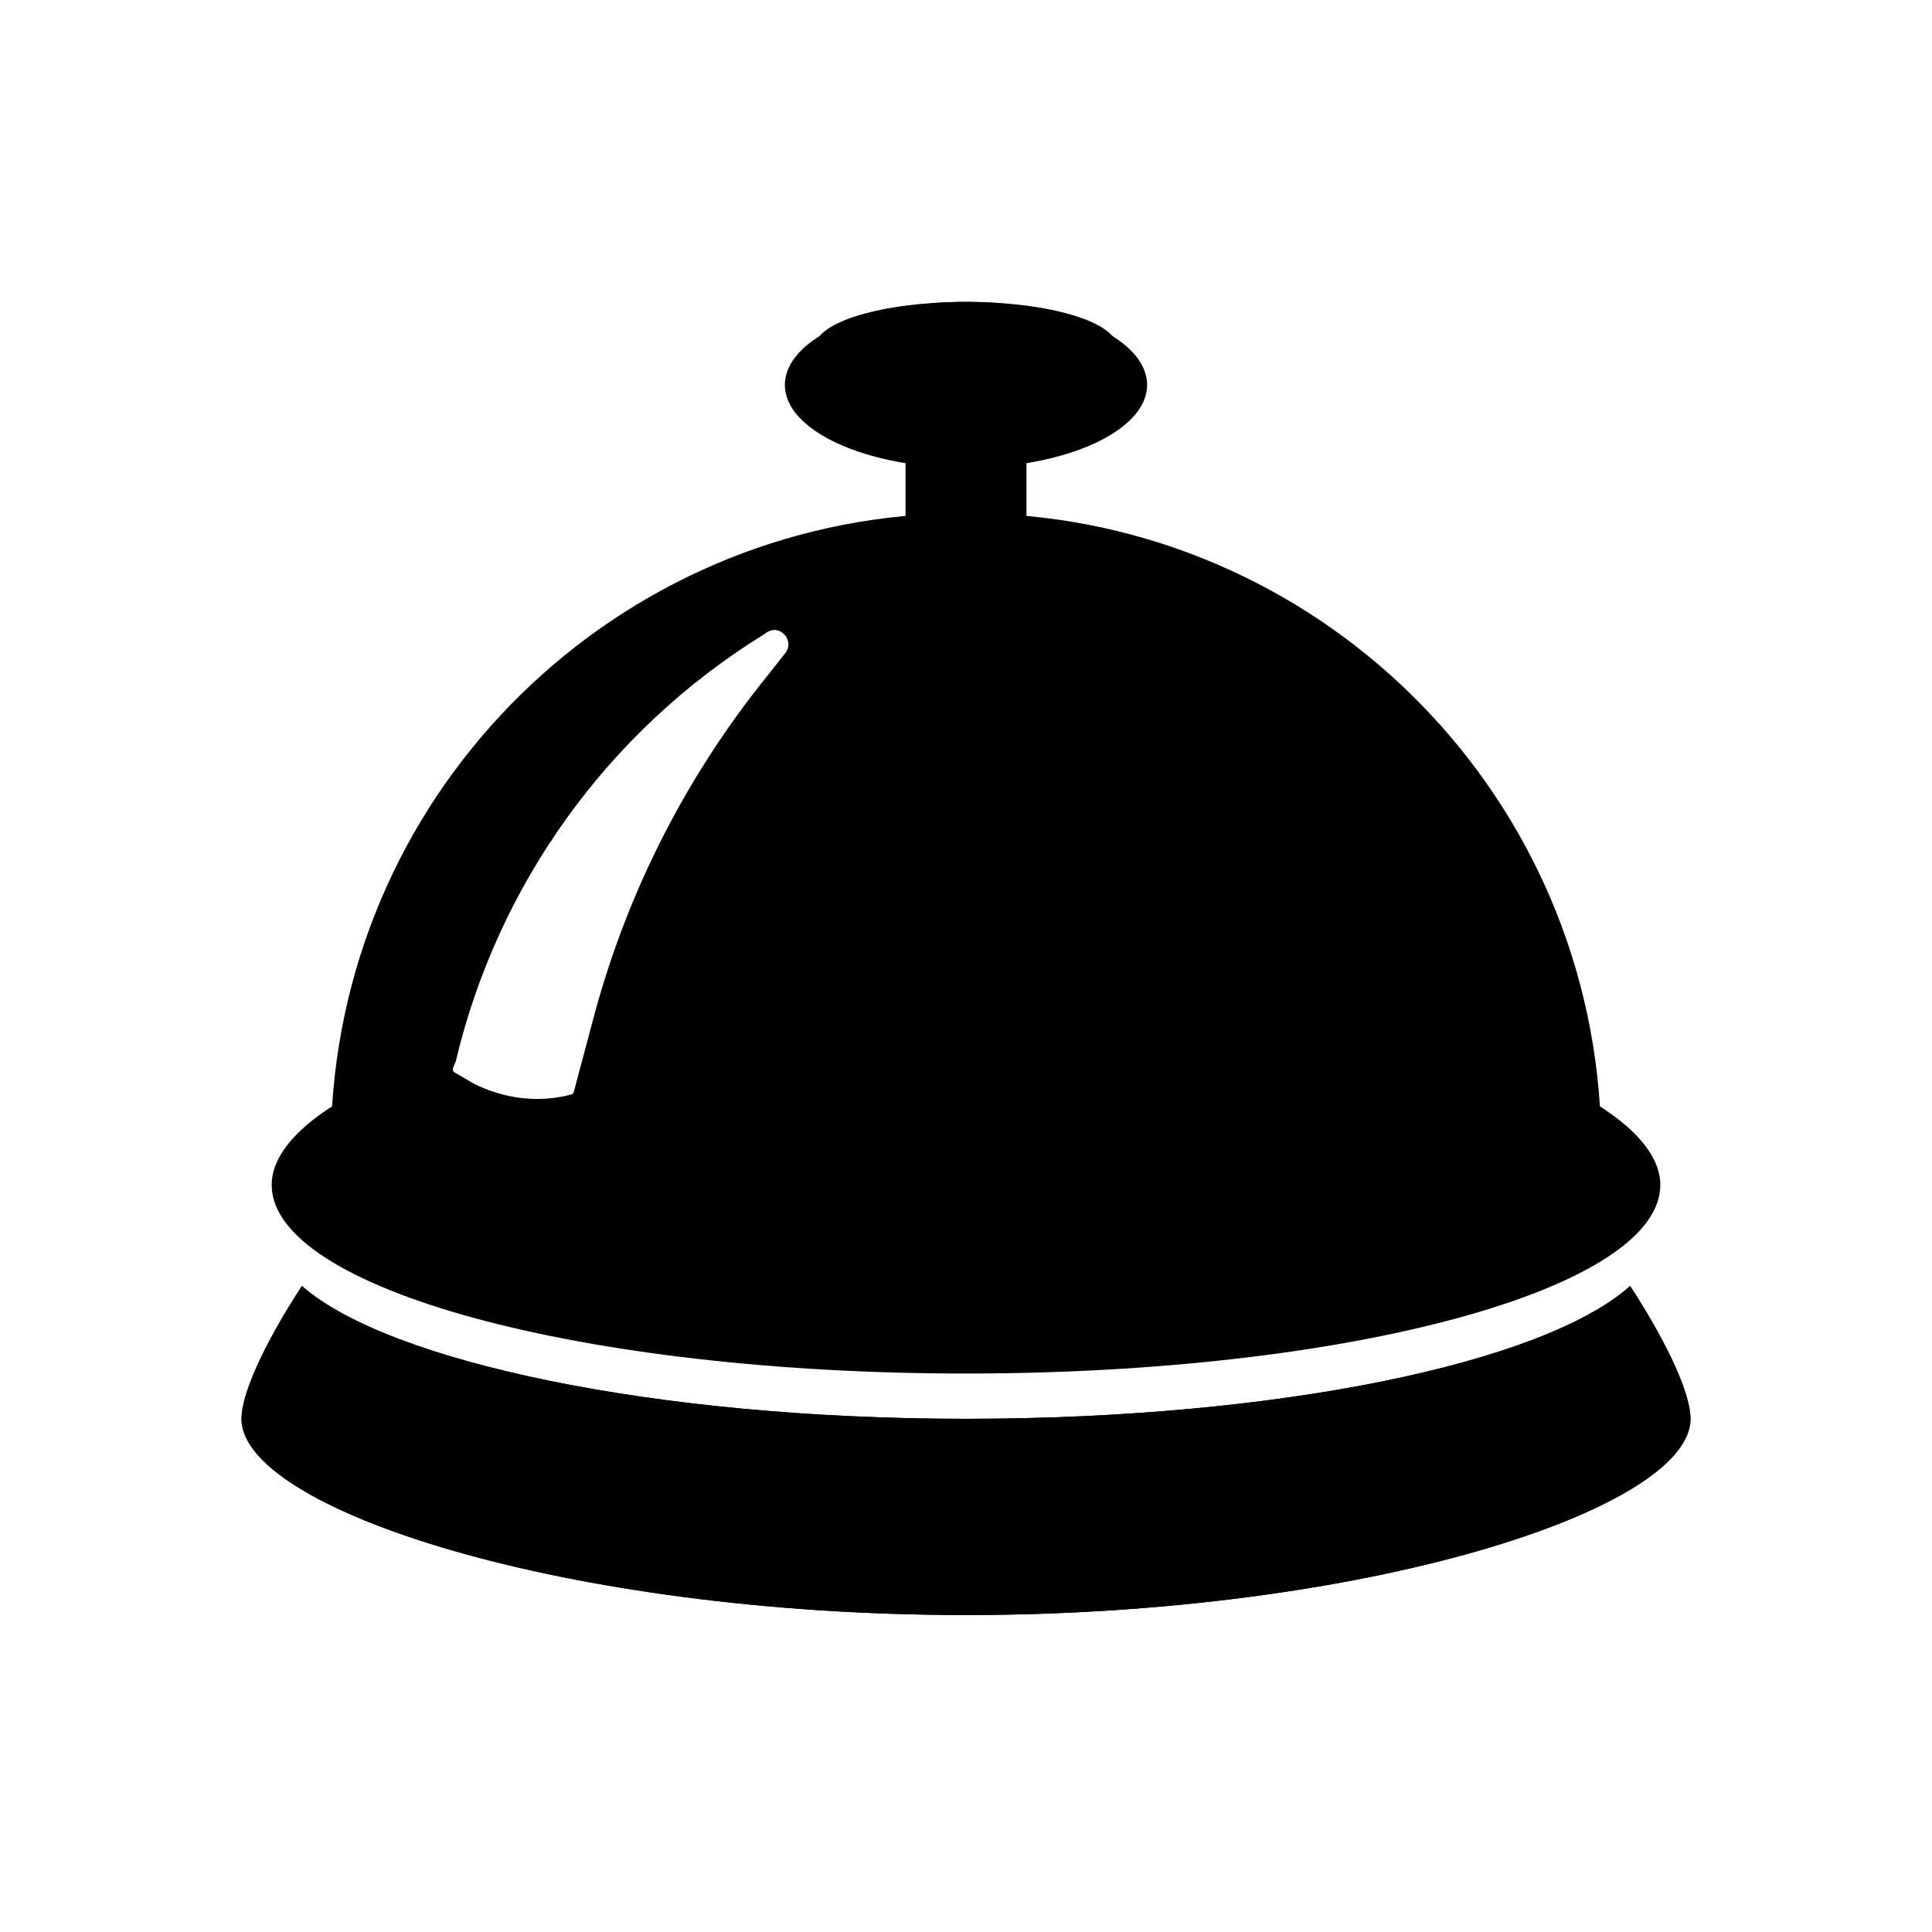
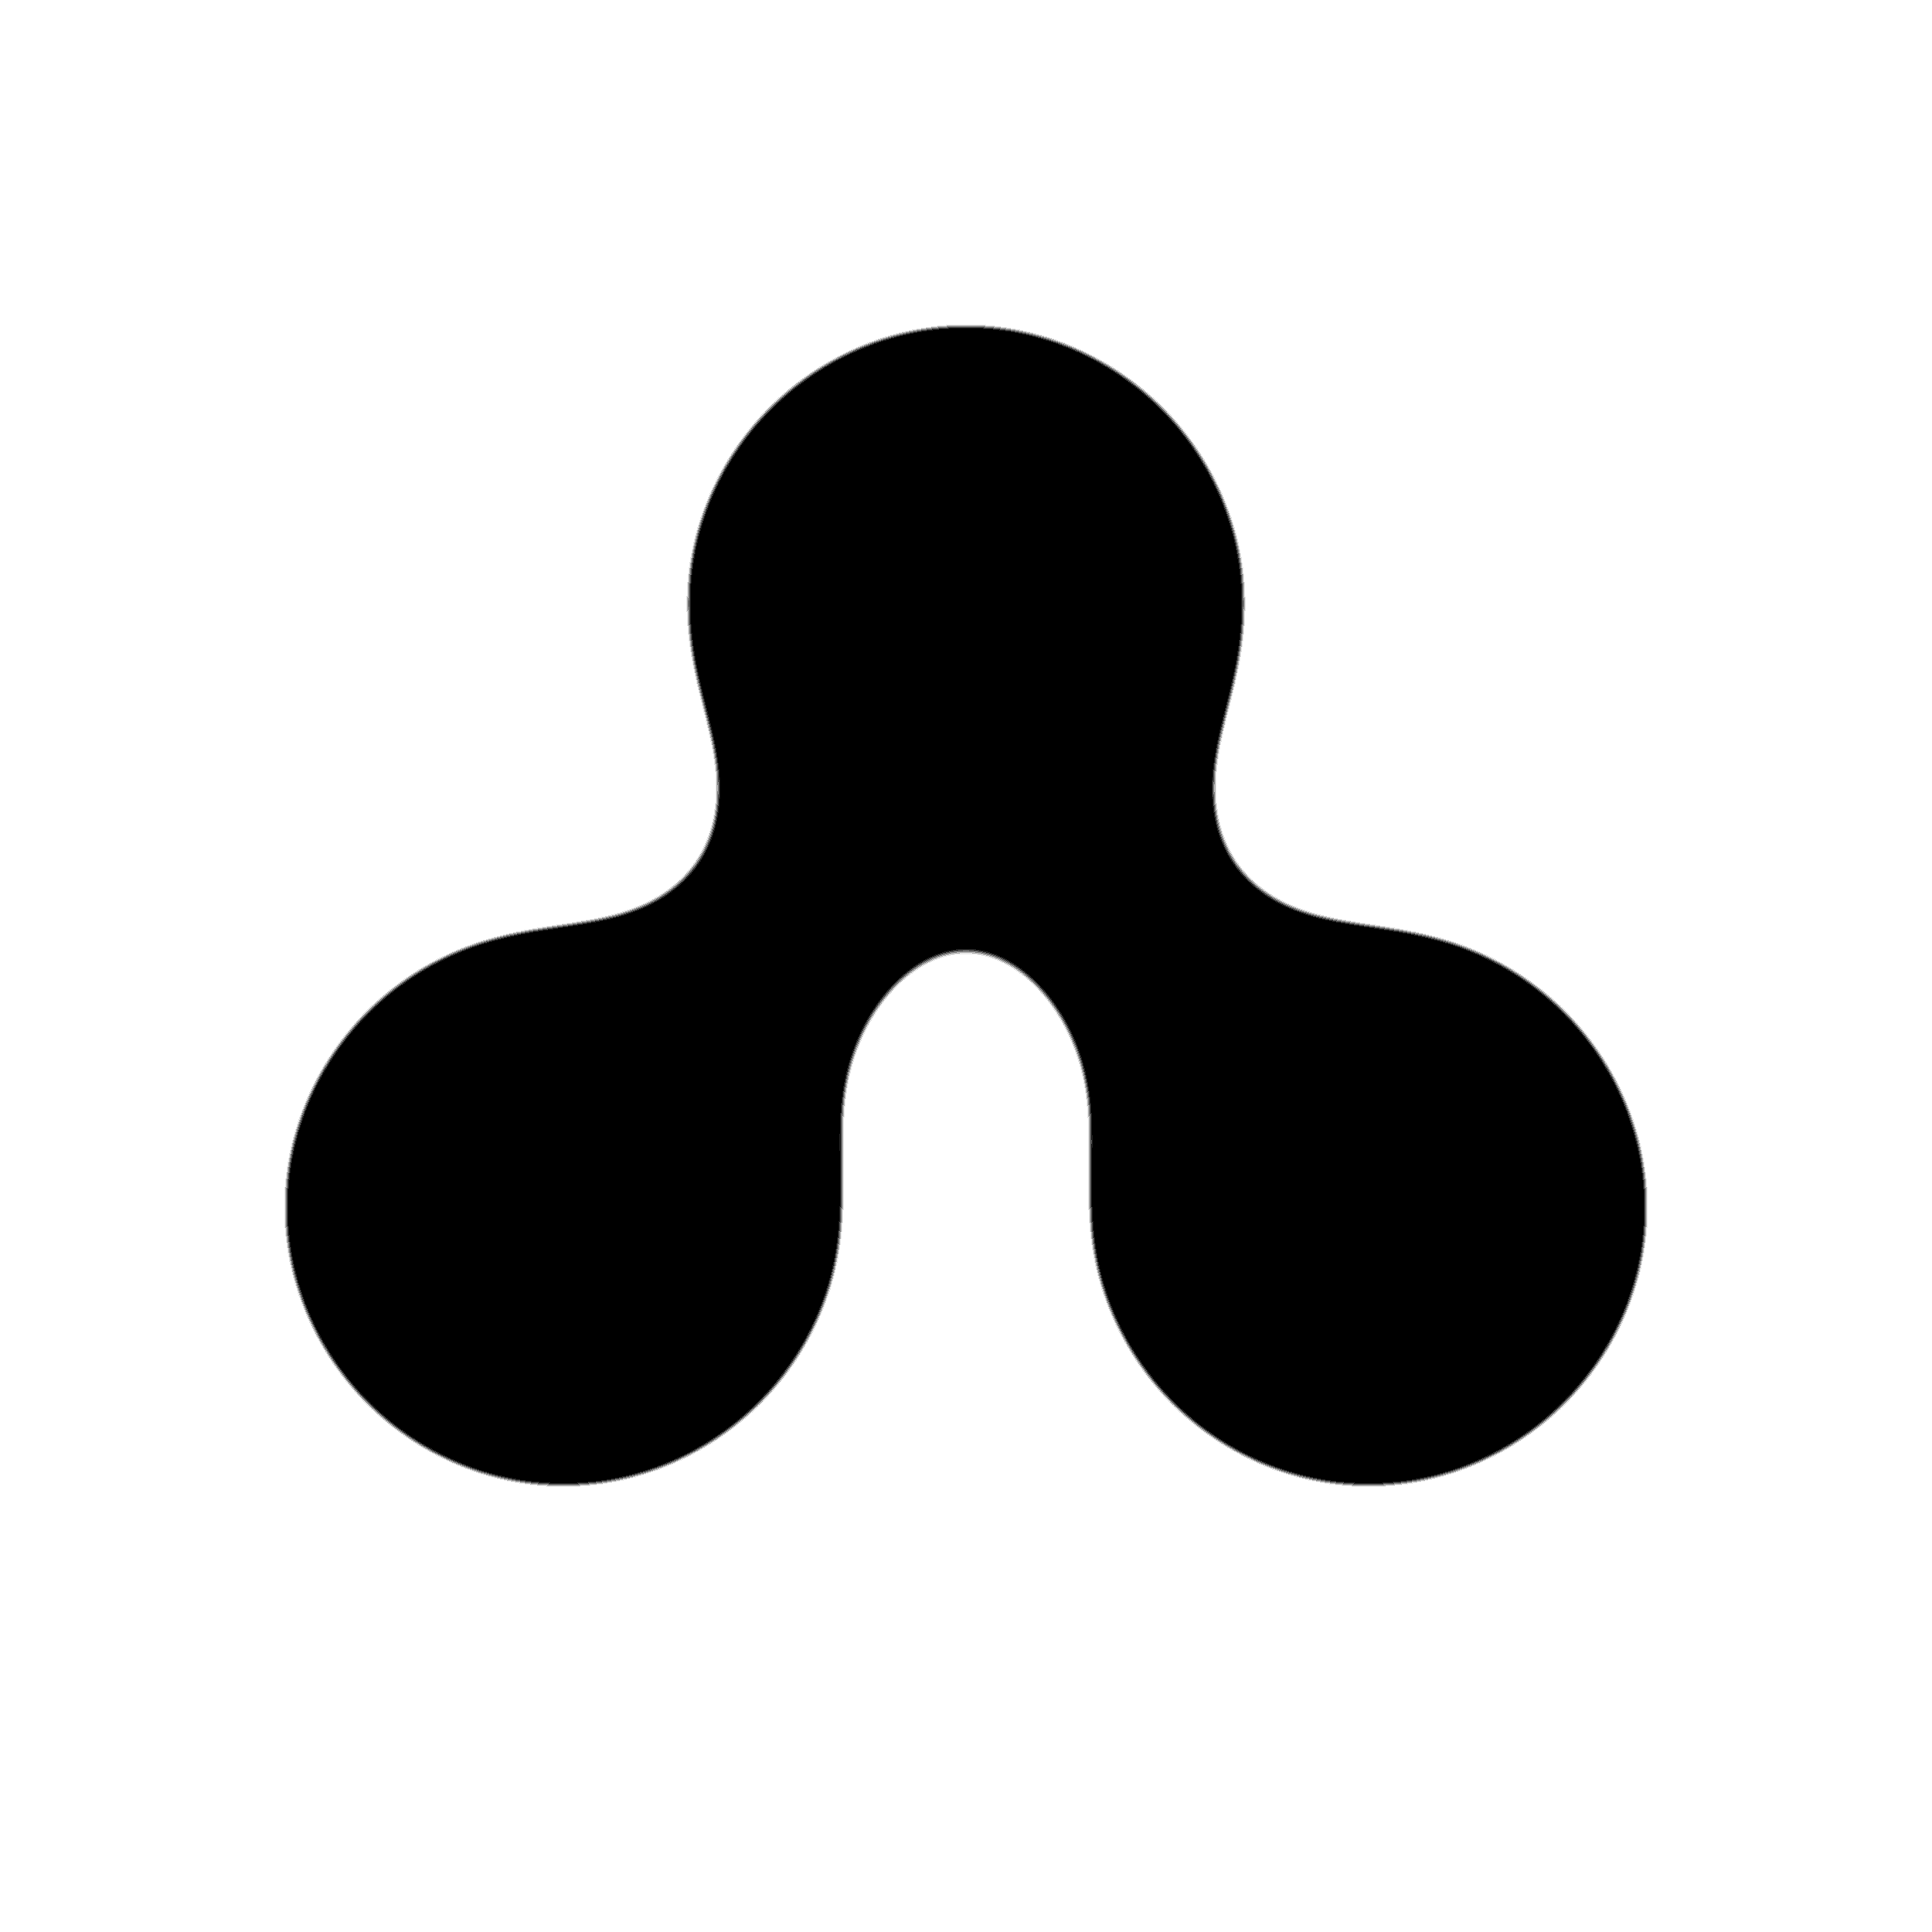
- <svg xmlns="http://www.w3.org/2000/svg" fill="currentColor" viewBox="0 0 128 128">
-   <defs>
-     <path id="a" d="M108 85.2c2.6 4 4 7.2 4 8.8 0 6-21.5 13-48 13s-48-7-48-13c0-1.6 1.4-4.8 4-8.8 5.7 5 23.3 8.8 44 8.8s38.3-3.7 44-8.8Z" />
-     <path id="b" d="M60 30h8v5a4 4 0 0 1-8 0v-5Z" />
-   </defs>
-   <use href="#a" />
-   <use href="#a" style="mix-blend-mode:multiply" />
-   <path d="M64 34a42 42 0 0 1 42 39.3c2.5 1.6 4 3.4 4 5.2C110 85.4 89.4 91 64 91s-46-5.6-46-12.5c0-1.8 1.5-3.6 4-5.2A42 42 0 0 1 64 34Zm-12 9.3c.7-.8-.3-2-1.2-1.4l-.3.2a45.6 45.6 0 0 0-20.3 28.2l-.2.5c0 .1 0 .2.2.3l1.2.7c2 1 4.3 1.3 6.5.7l.1-.1 1.2-4.5a61 61 0 0 1 11.7-23.2l1.1-1.4Z" />
-   <use href="#b" />
-   <use href="#b" style="mix-blend-mode:multiply" />
-   <ellipse cx="64" cy="25.5" rx="12" ry="5.5" />
-   <ellipse cx="64" cy="23" rx="10" ry="3" style="mix-blend-mode:multiply" />
-   <ellipse cx="64" cy="24" rx="5" ry="1" />
+ <svg xmlns="http://www.w3.org/2000/svg" viewBox="0 0 24 24">
+   <filter id="a">
+     <feGaussianBlur stdDeviation="1" />
+     <feColorMatrix values="1 0 0 0 0 0 1 0 0 0 0 0 1 0 0 0 0 0 50 -25" />
+   </filter>
+   <g fill="currentColor" filter="url(#a)">
+     <circle cx="12" cy="7.5" r="3.6" />
+     <circle cx="7" cy="15" r="3.6" />
+     <circle cx="10" cy="11.5" r="1.4" />
+     <circle cx="14" cy="11.5" r="1.4" />
+     <circle cx="17" cy="15" r="3.6" />
+   </g>
</svg>
